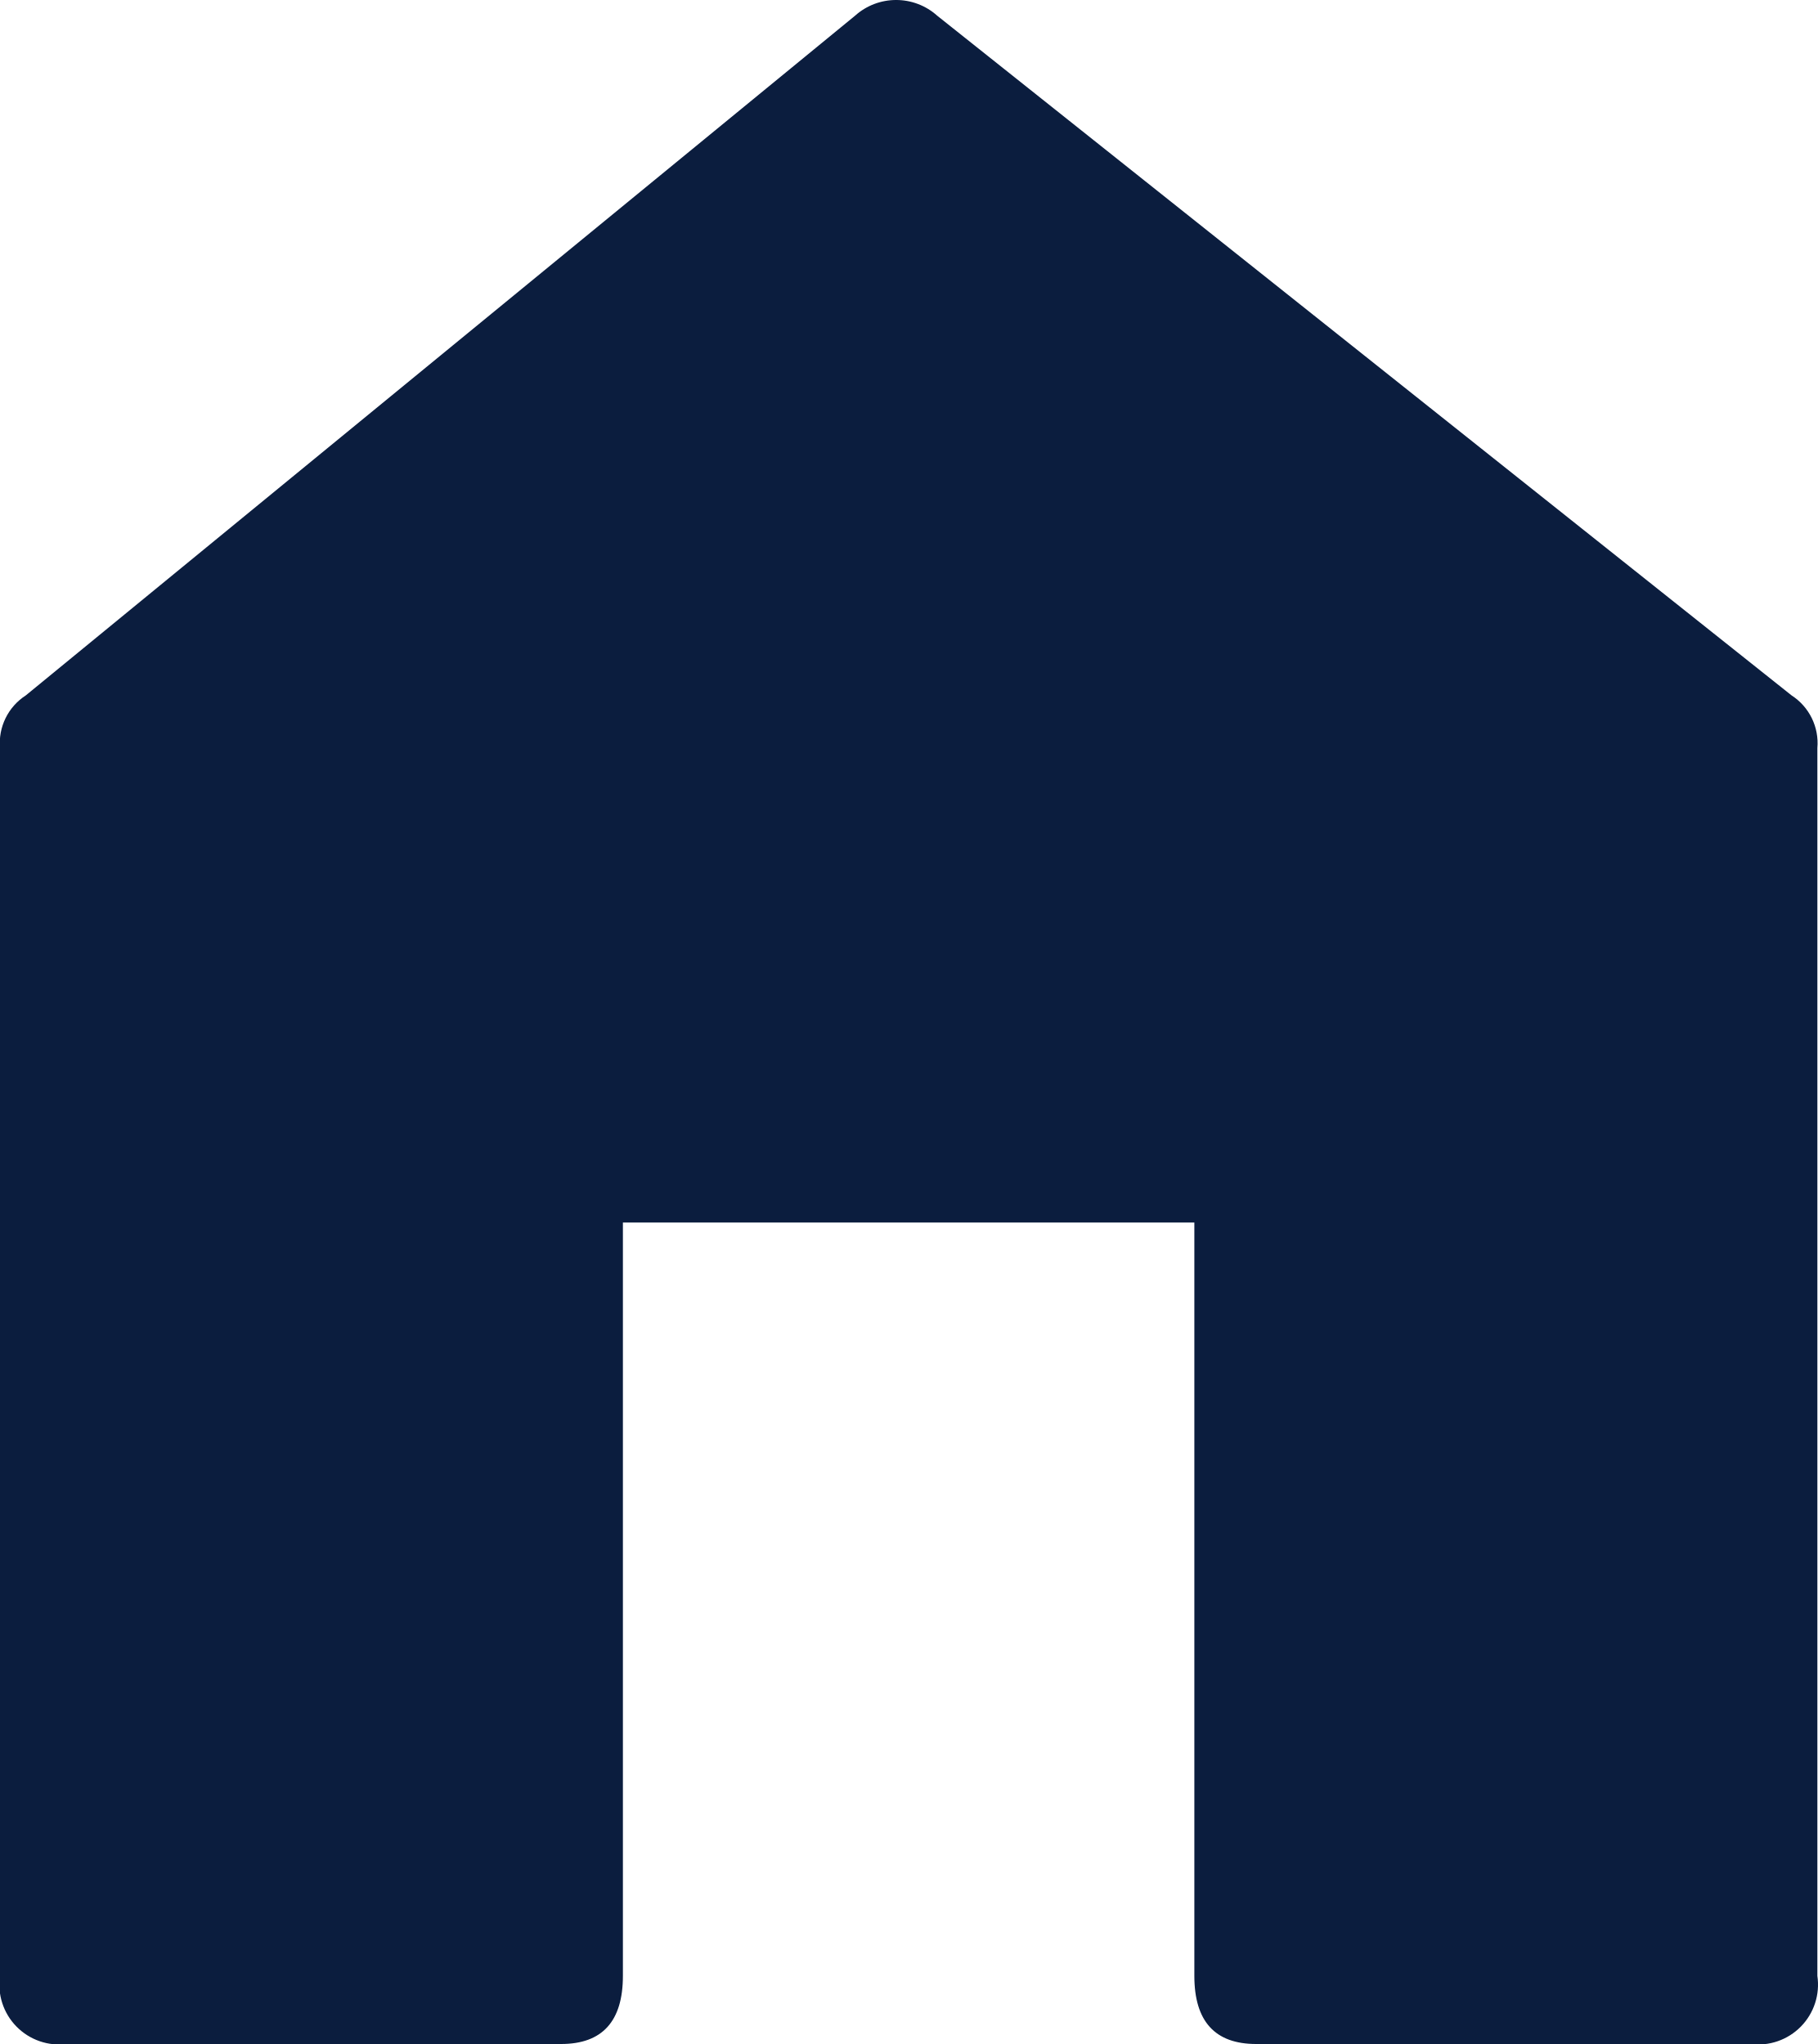
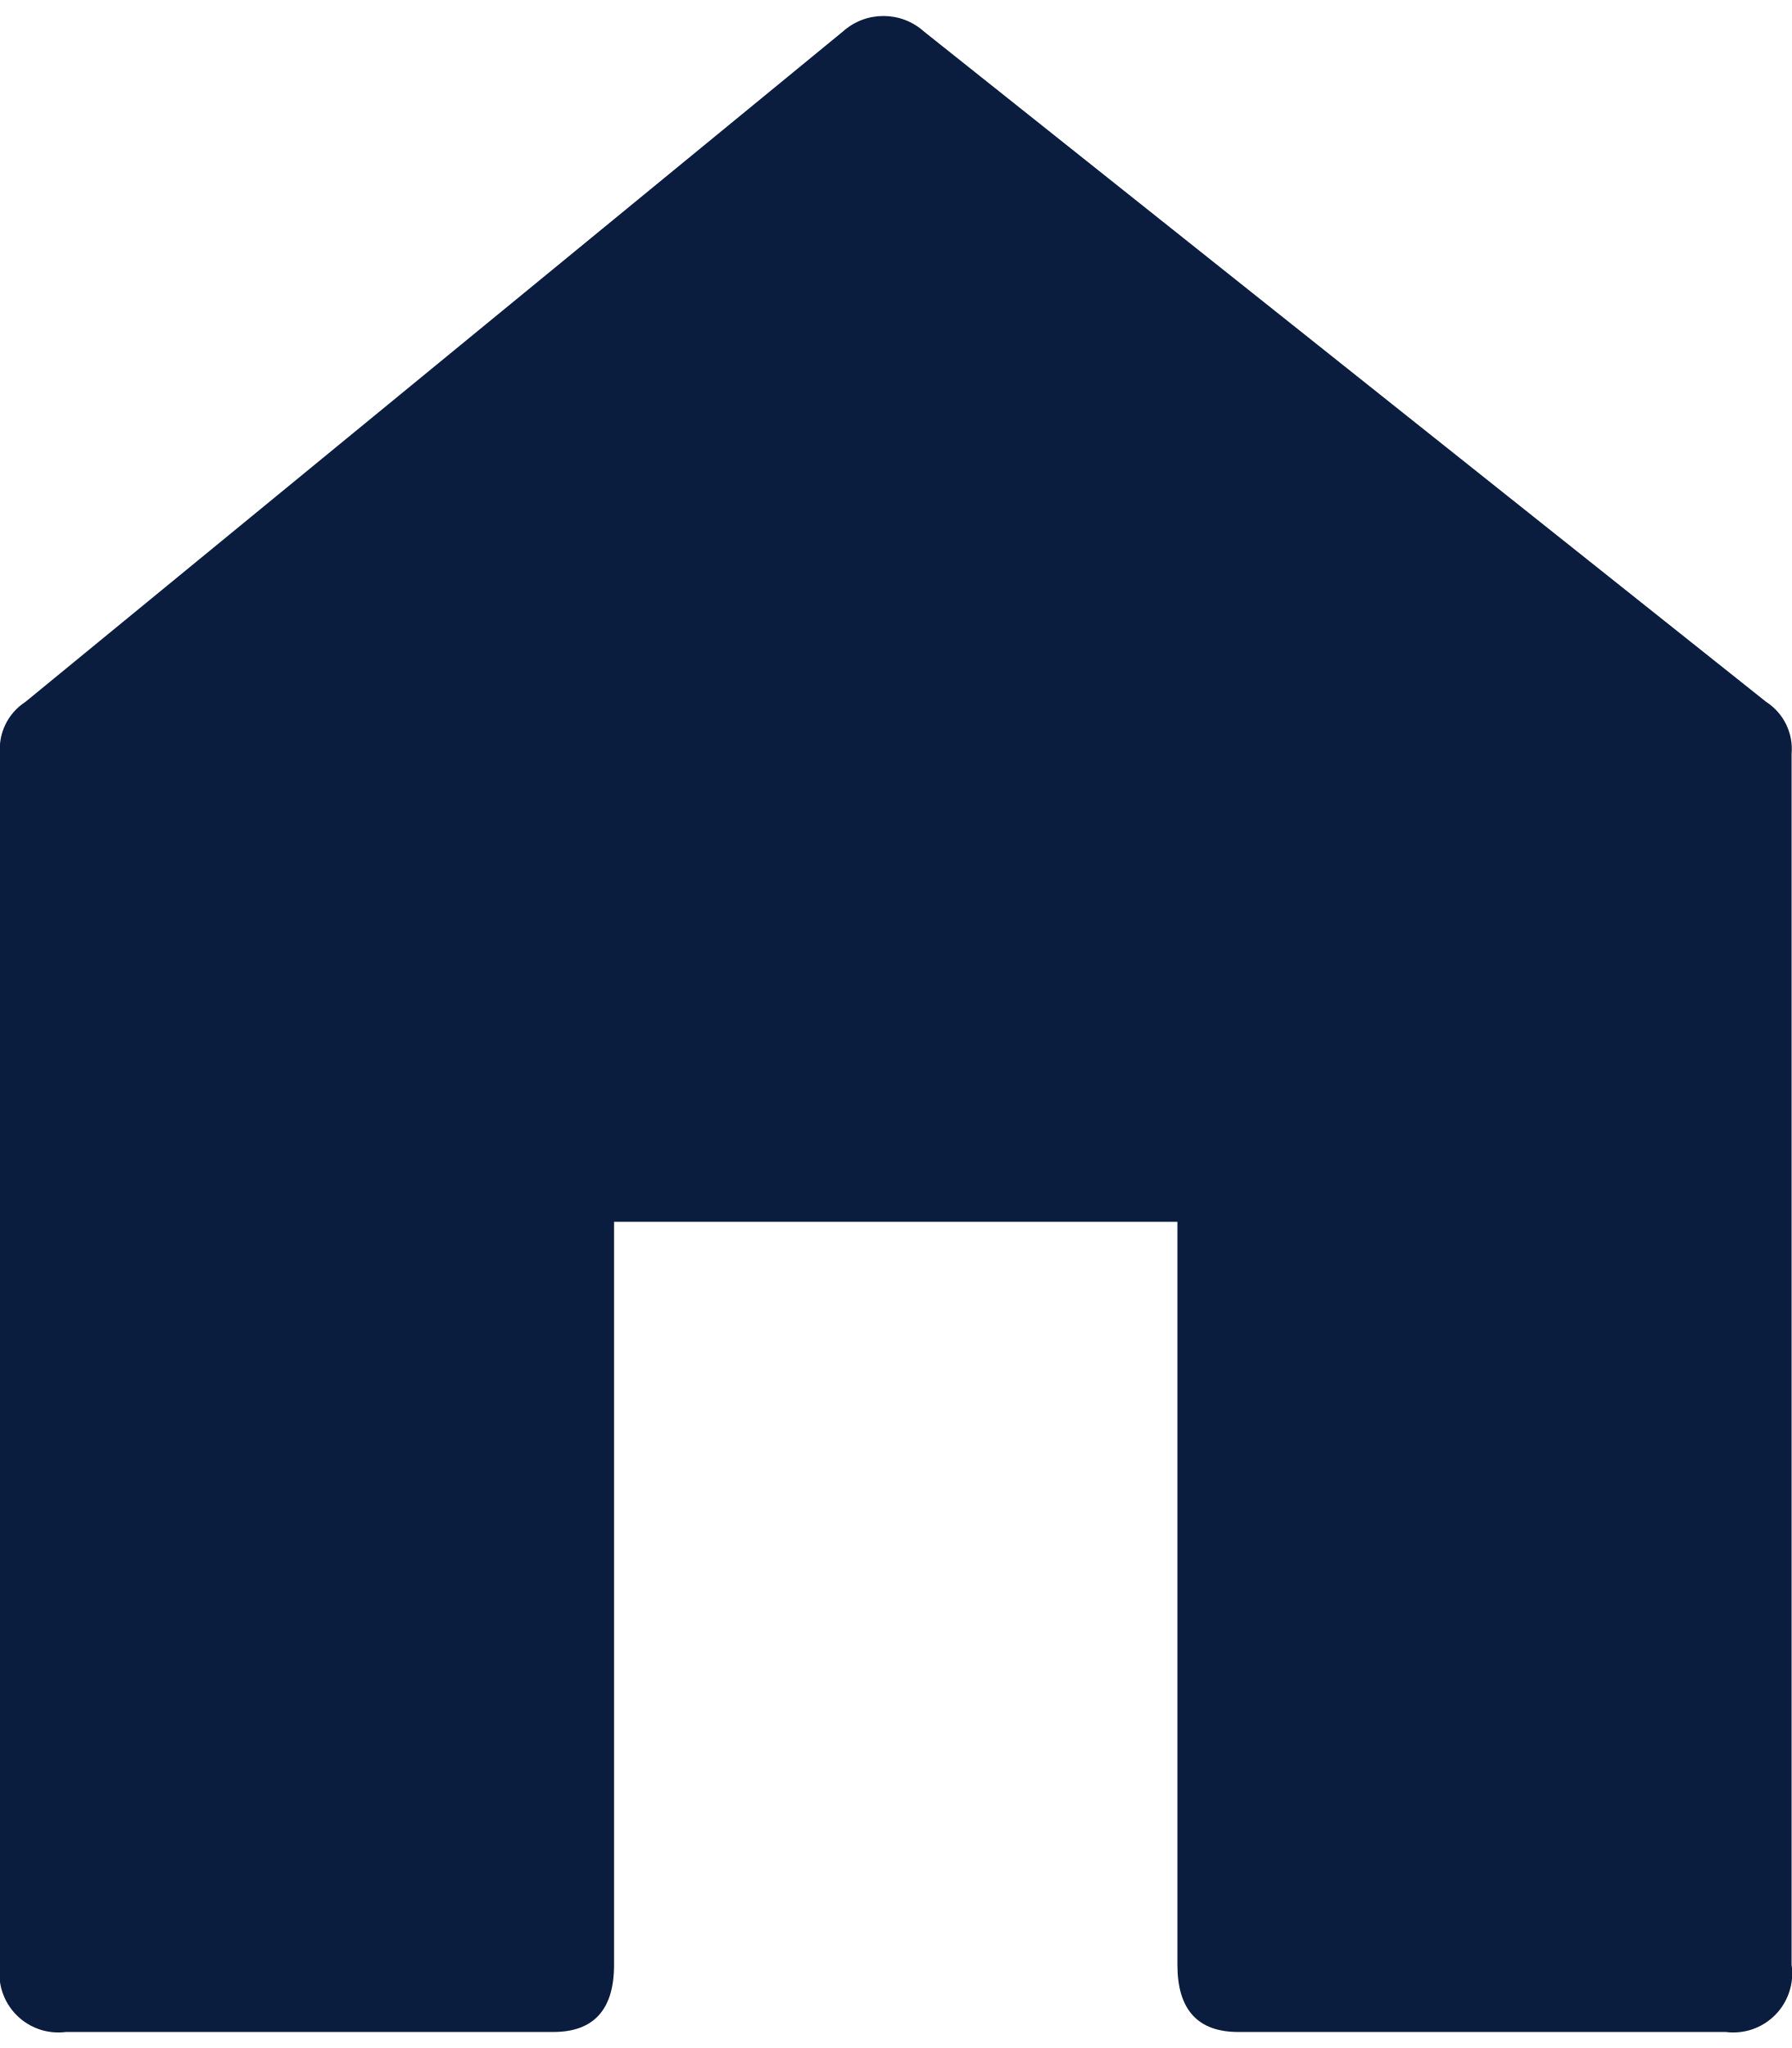
- <svg xmlns="http://www.w3.org/2000/svg" width="16" height="18" viewBox="0 0 16 18">
+ <svg xmlns="http://www.w3.org/2000/svg" width="14" height="16" viewBox="0 0 16 18">
  <path id="prefix__パス_12" d="M16.773-18.876a.5.5 0 0 1 .227.464V-7.6a.527.527 0 0 1-.589.6h-4.352q-.544 0-.544-.6v-6.634H6.484V-7.6q0 .6-.544.6H1.589A.527.527 0 0 1 1-7.6v-10.812a.5.5 0 0 1 .227-.464l7.3-5.985a.542.542 0 0 1 .725 0z" data-name="パス 12" transform="translate(-1 25)" style="fill:#0b1d3e;fill-rule:evenodd" />
</svg>
